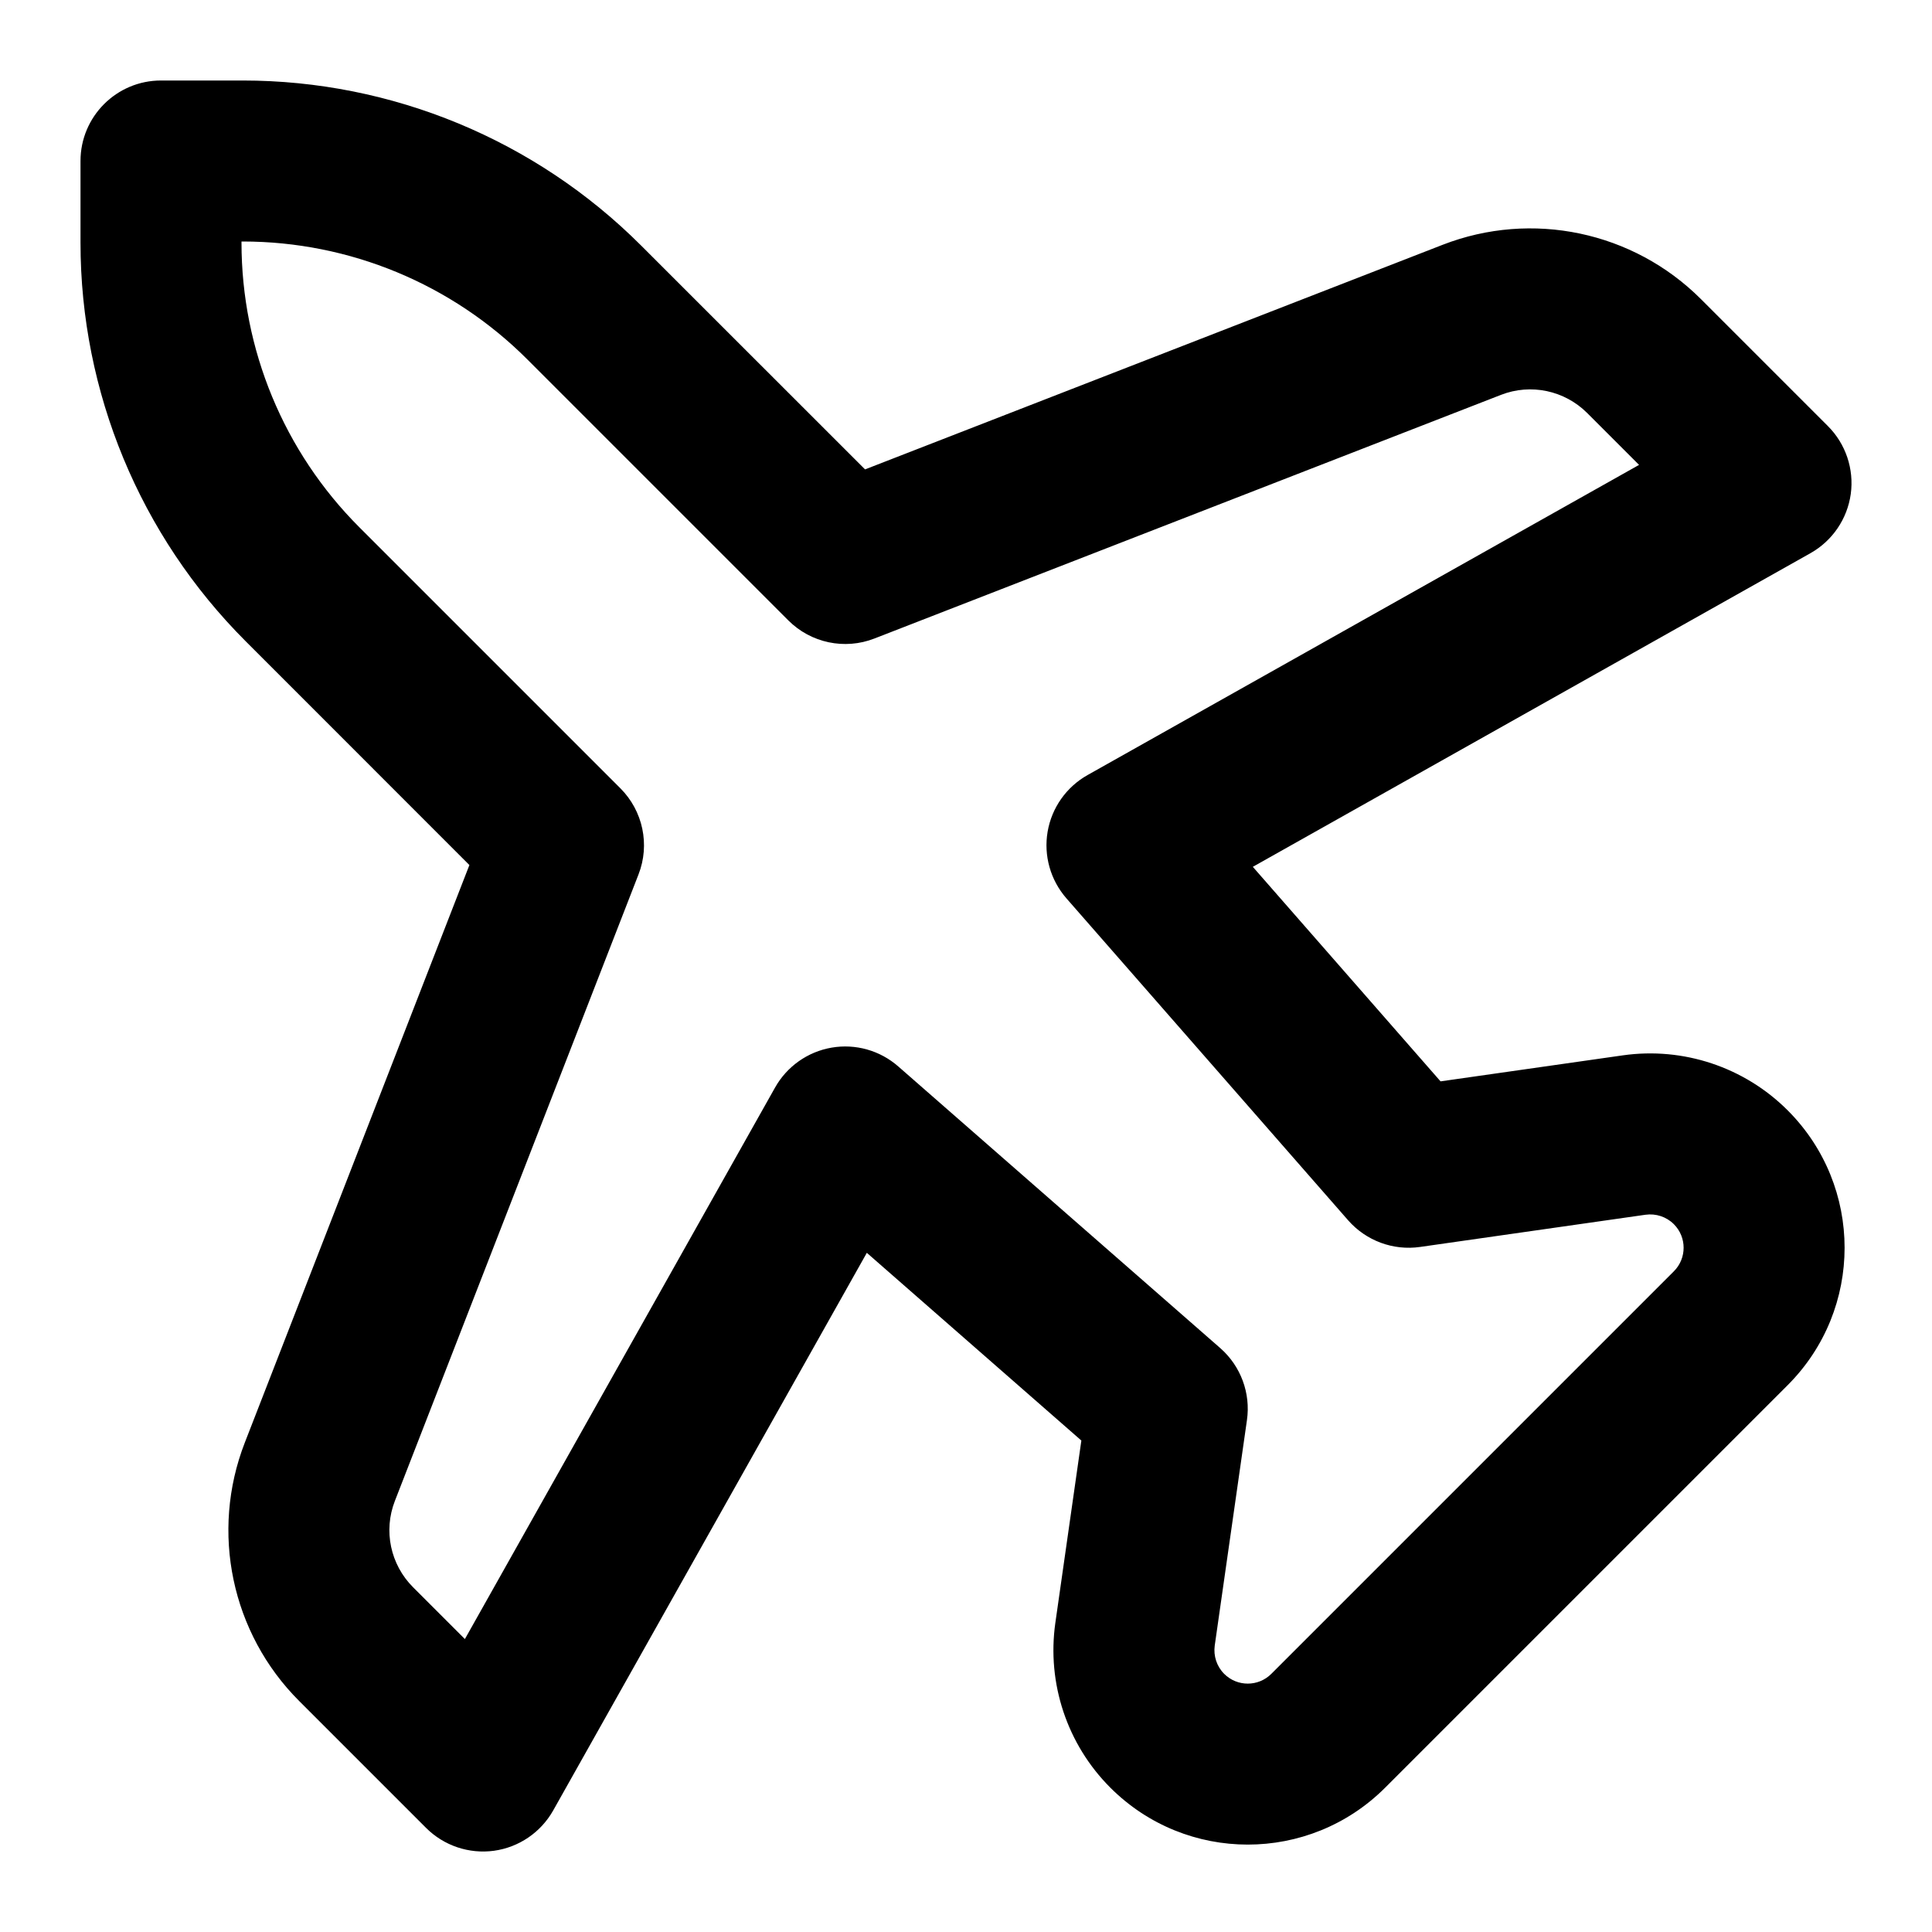
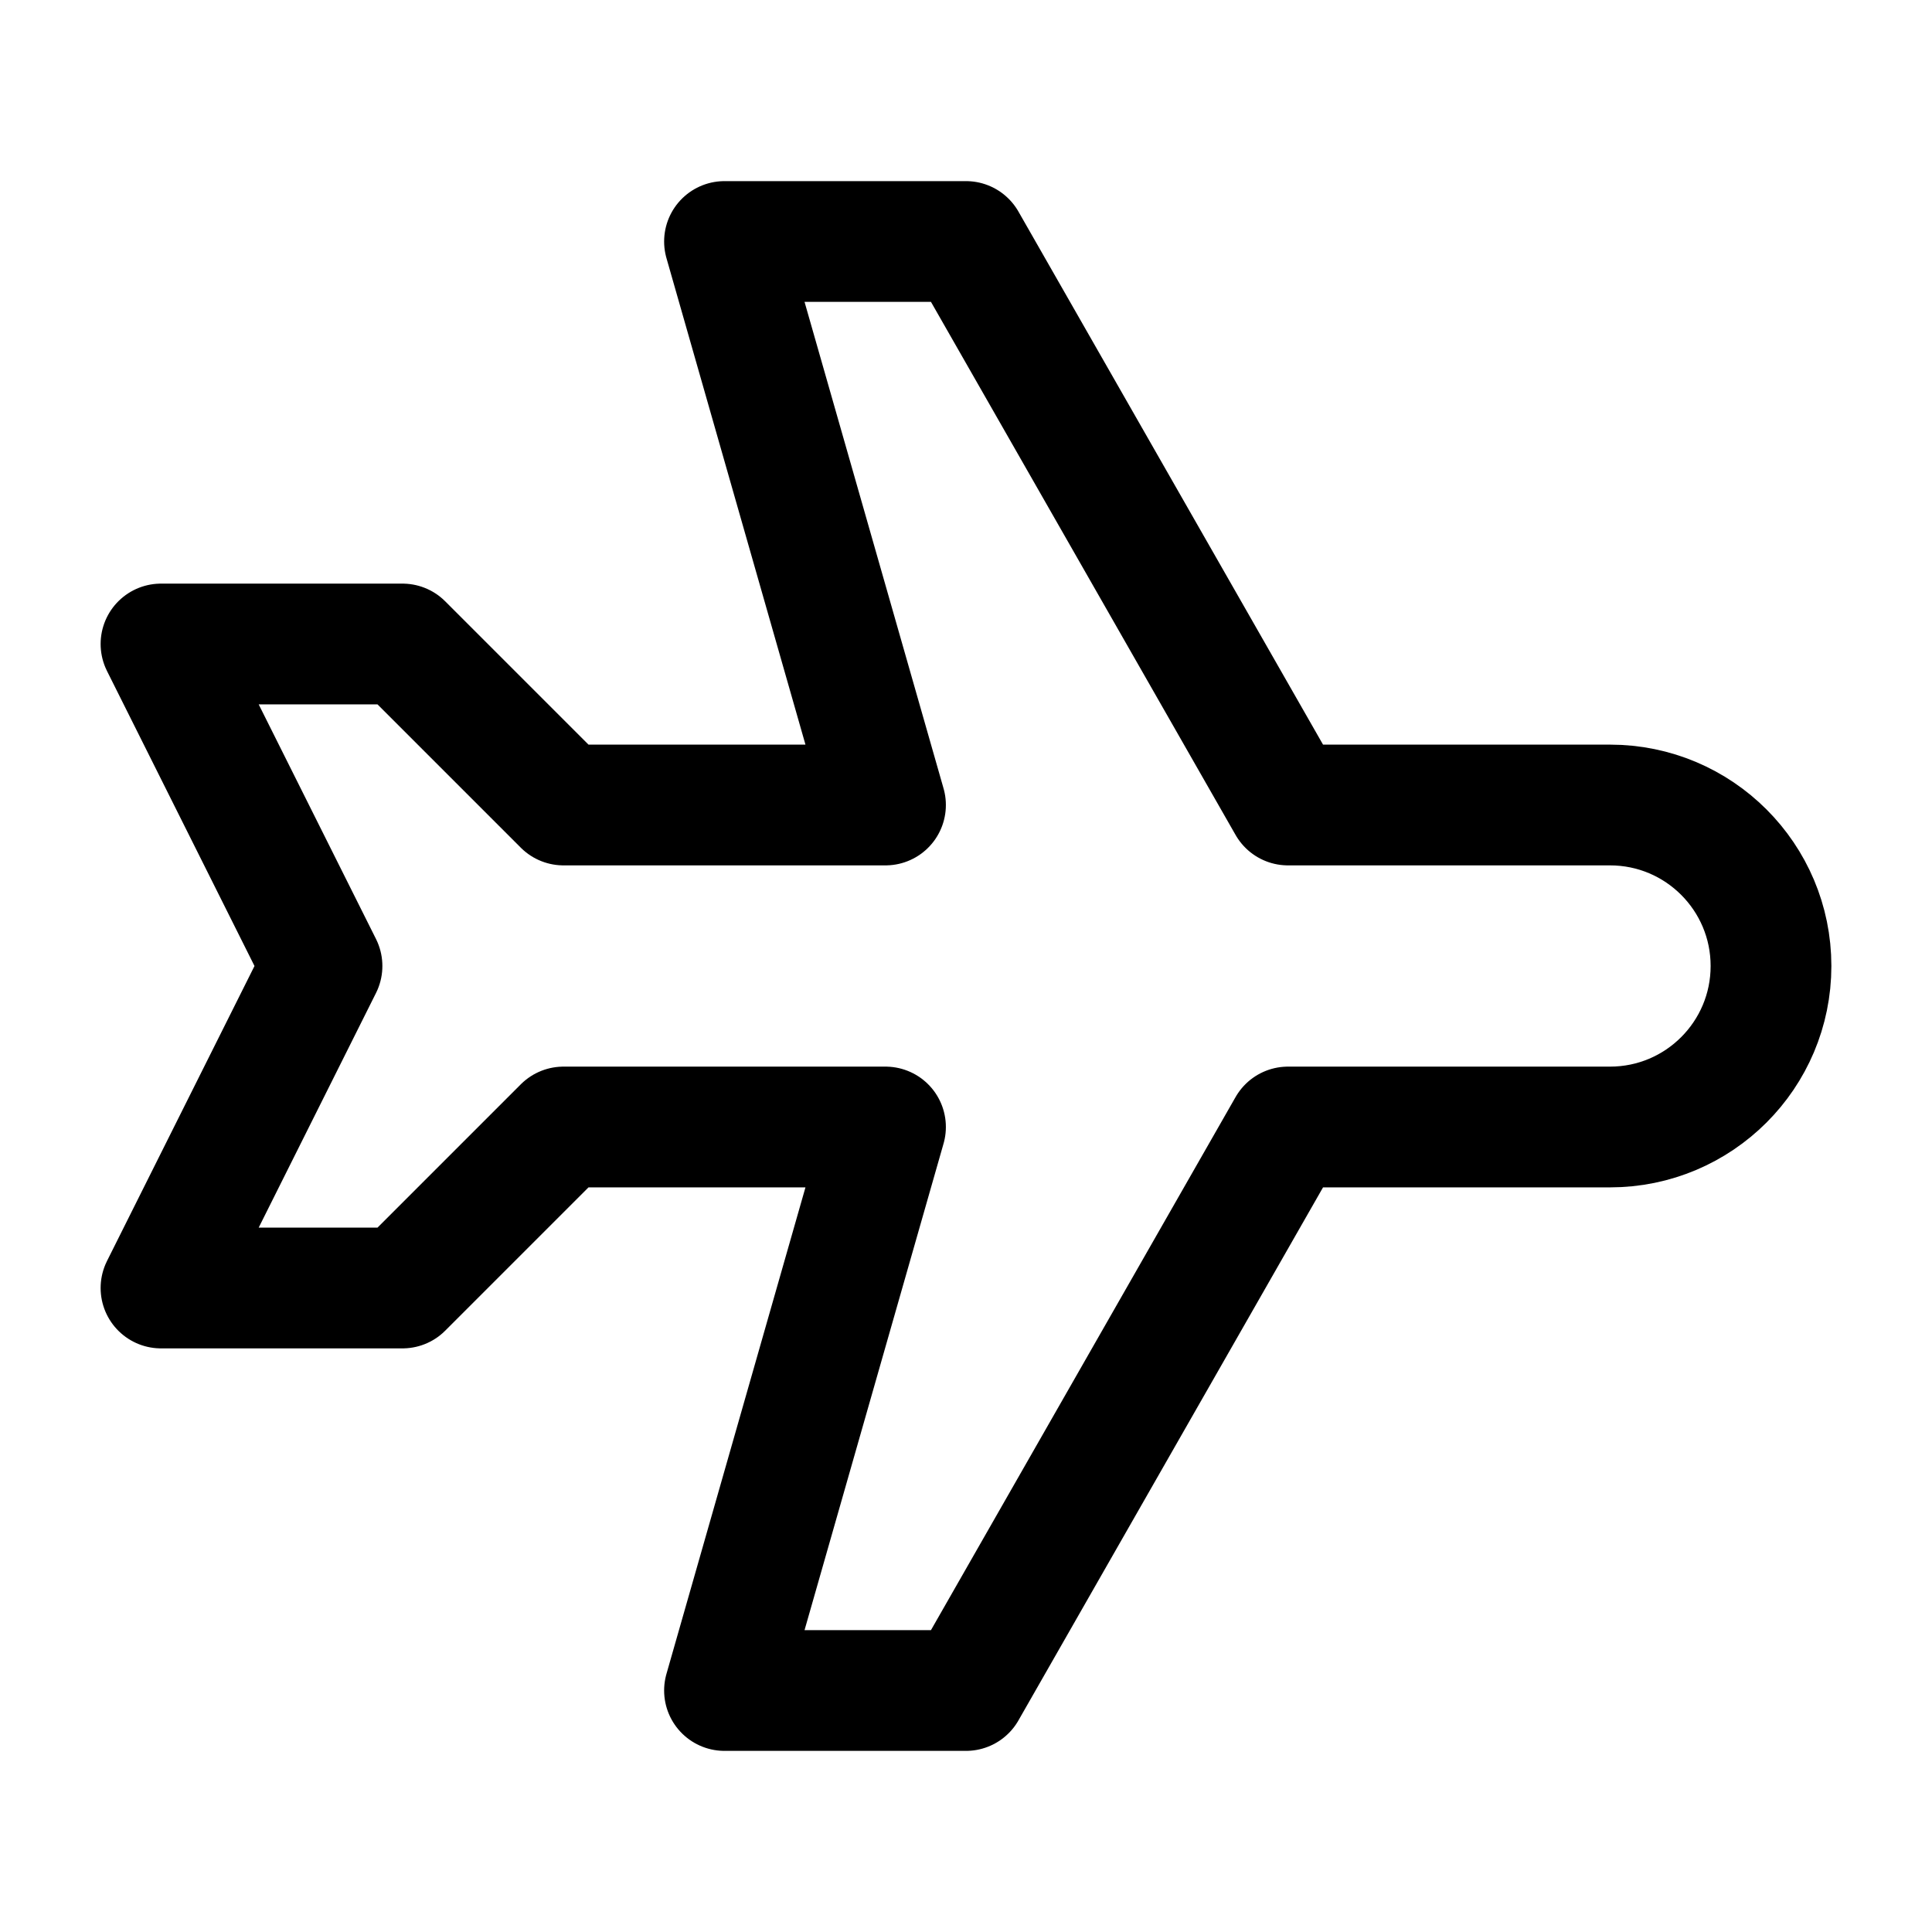
- <svg xmlns="http://www.w3.org/2000/svg" width="800px" height="800px" viewBox="0 0 24 24" fill="none">
-   <path fill-rule="evenodd" clip-rule="evenodd" d="M1 2C1 1.448 1.448 1 2 1H3.015C4.871 1 6.652 1.738 7.964 3.05L10.746 5.831L17.921 3.041C19.03 2.61 20.289 2.875 21.13 3.716L22.707 5.293C22.928 5.514 23.033 5.826 22.991 6.136C22.948 6.446 22.763 6.718 22.49 6.872L15.563 10.768L17.895 13.433L20.159 13.11C20.911 13.003 21.67 13.256 22.207 13.793C23.15 14.736 23.15 16.264 22.207 17.207L17.207 22.207C16.264 23.15 14.736 23.15 13.793 22.207C13.256 21.67 13.003 20.911 13.11 20.159L13.433 17.895L10.768 15.563L6.872 22.49C6.718 22.763 6.446 22.948 6.136 22.991C5.826 23.033 5.514 22.928 5.293 22.707L3.716 21.13C2.875 20.289 2.61 19.03 3.041 17.921L5.831 10.746L3.05 7.964C1.738 6.652 1 4.871 1 3.015V2ZM3 3V3.015C3 4.341 3.527 5.613 4.464 6.55L7.707 9.793C7.987 10.073 8.076 10.493 7.932 10.862L4.905 18.646C4.761 19.016 4.85 19.435 5.13 19.716L5.775 20.361L9.628 13.51C9.776 13.247 10.034 13.065 10.331 13.014C10.628 12.963 10.932 13.049 11.159 13.248L15.159 16.747C15.413 16.97 15.538 17.306 15.49 17.641L15.09 20.441C15.072 20.57 15.115 20.701 15.207 20.793C15.369 20.955 15.631 20.955 15.793 20.793L20.793 15.793C20.955 15.631 20.955 15.369 20.793 15.207C20.701 15.115 20.57 15.072 20.441 15.09L17.641 15.49C17.306 15.538 16.97 15.413 16.747 15.159L13.247 11.159C13.049 10.932 12.963 10.628 13.014 10.331C13.065 10.034 13.247 9.776 13.51 9.628L20.361 5.775L19.716 5.13C19.435 4.85 19.016 4.761 18.646 4.905L10.862 7.932C10.493 8.076 10.073 7.987 9.793 7.707L6.55 4.464C5.613 3.527 4.341 3 3.015 3H3Z" fill="#000000" />
+ <svg xmlns="http://www.w3.org/2000/svg" viewBox="0 0 24 24" fill="none">
+   <path d="M16 10h4a2 2 0 0 1 0 4h-4l-4 7H9l2-7H7l-2 2H2l2-4-2-4h3l2 2h4L9 3h3l4 7z" stroke="currentColor" stroke-width="1.5" stroke-linecap="round" stroke-linejoin="round" />
</svg>
